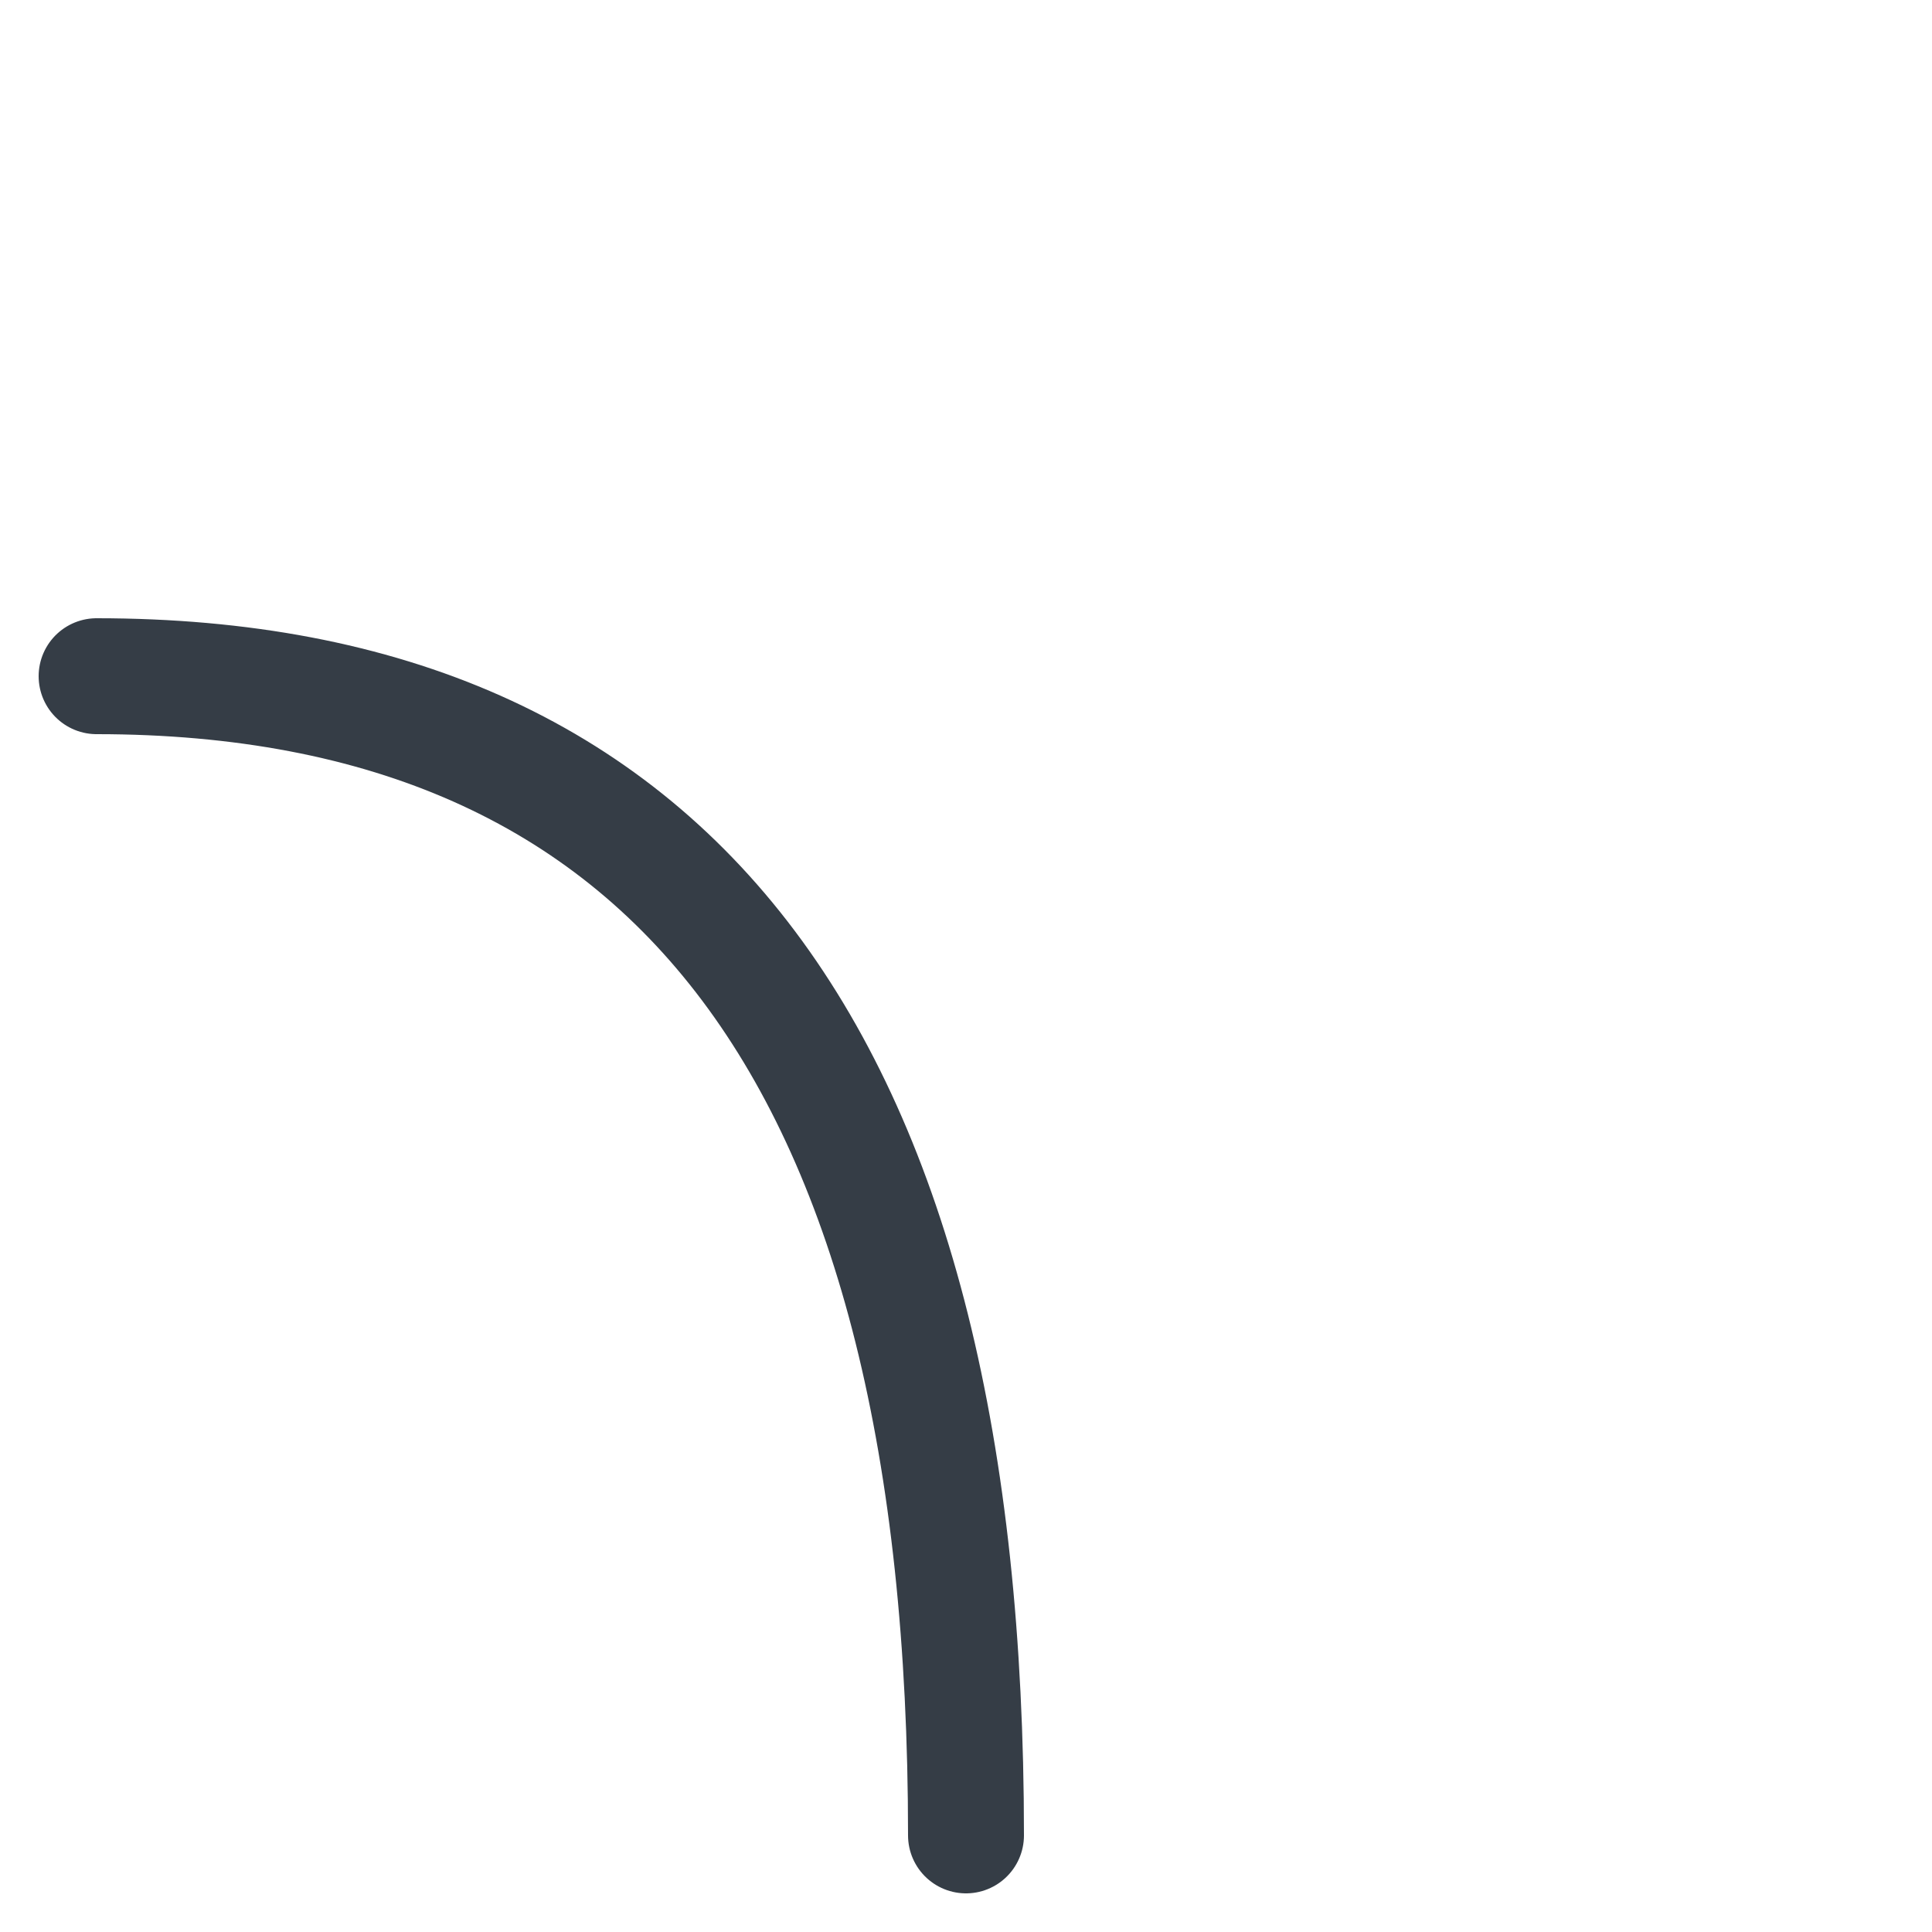
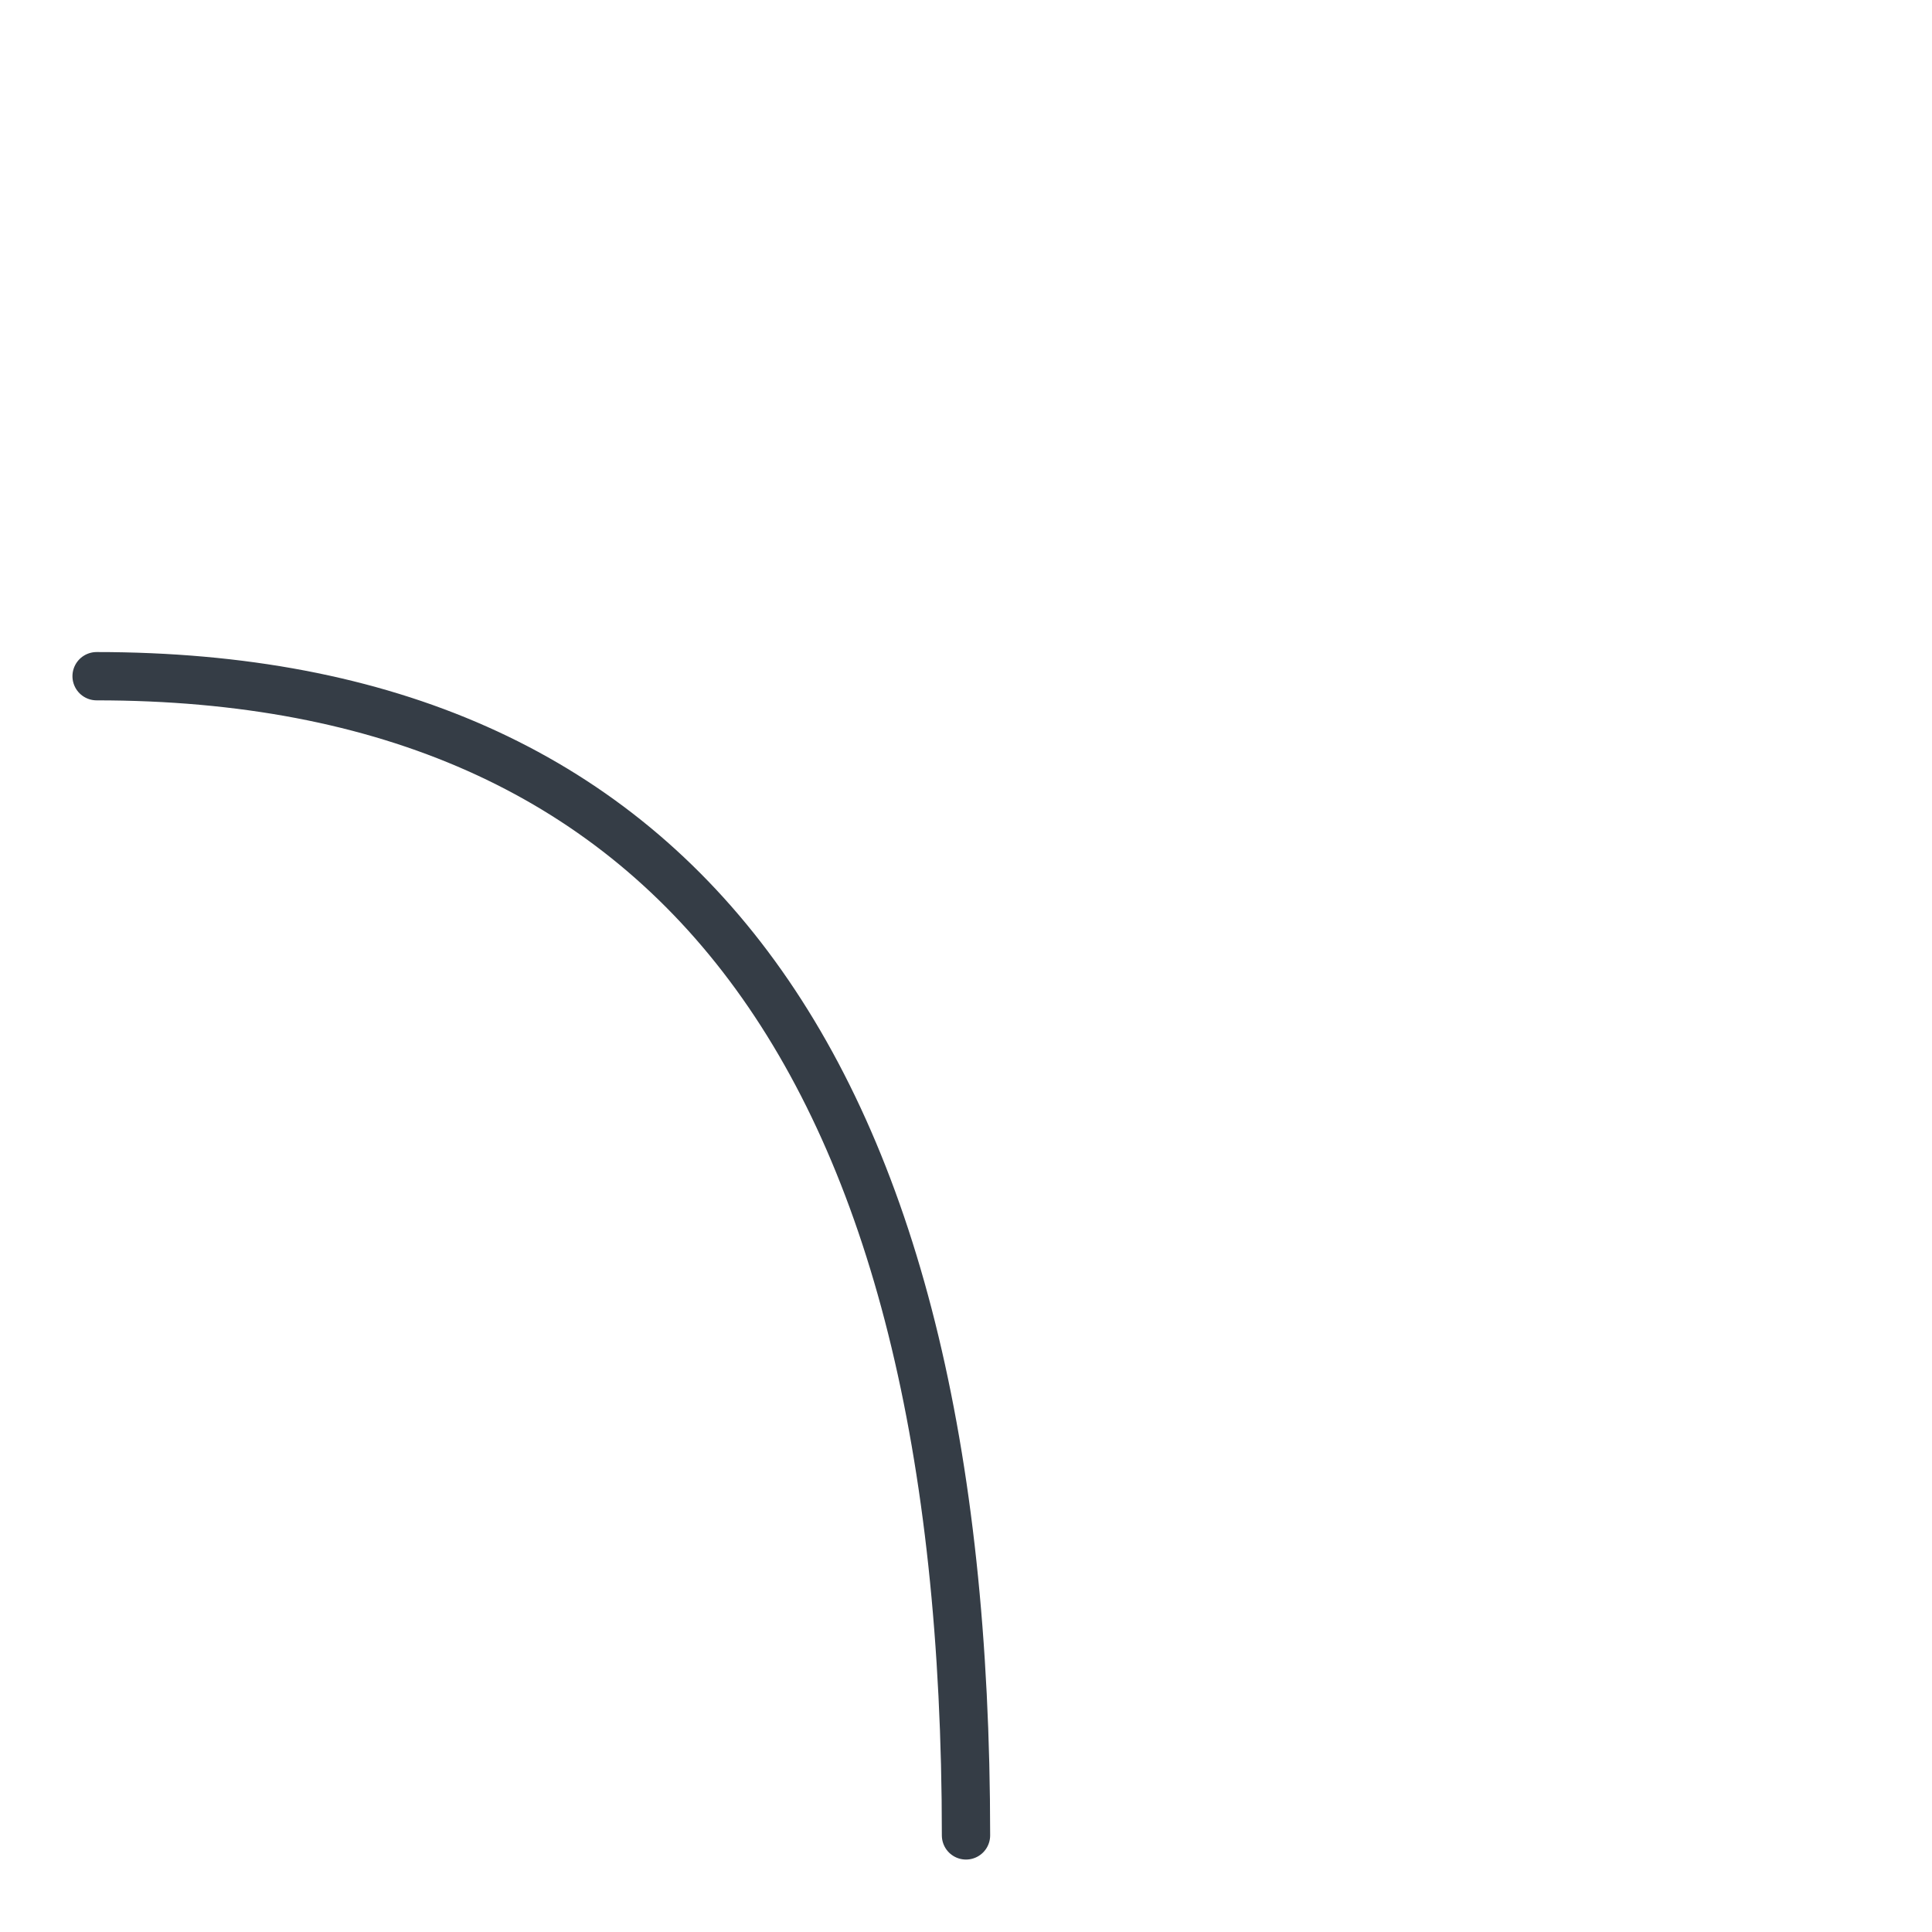
<svg xmlns="http://www.w3.org/2000/svg" version="1.1" width="100px" height="100px" viewBox="0 0 100 100">
  <style type="text/css">
        .arrow{
            stroke: hsl(212, 14%, 24%);
-             stroke-width: 6px;
+             stroke-width: 2.5px;
            stroke-linecap: round;
            fill: none;
        }
    </style>
-   <path class="arrow" d="         M 50,95         Q 50,35 5,35     " />
+   <path vector-effect="non-scaling-stroke" shape-rendering="crisp edges" class="arrow" d="         M 50,95         Q 50,35 5,35     " />
</svg>
